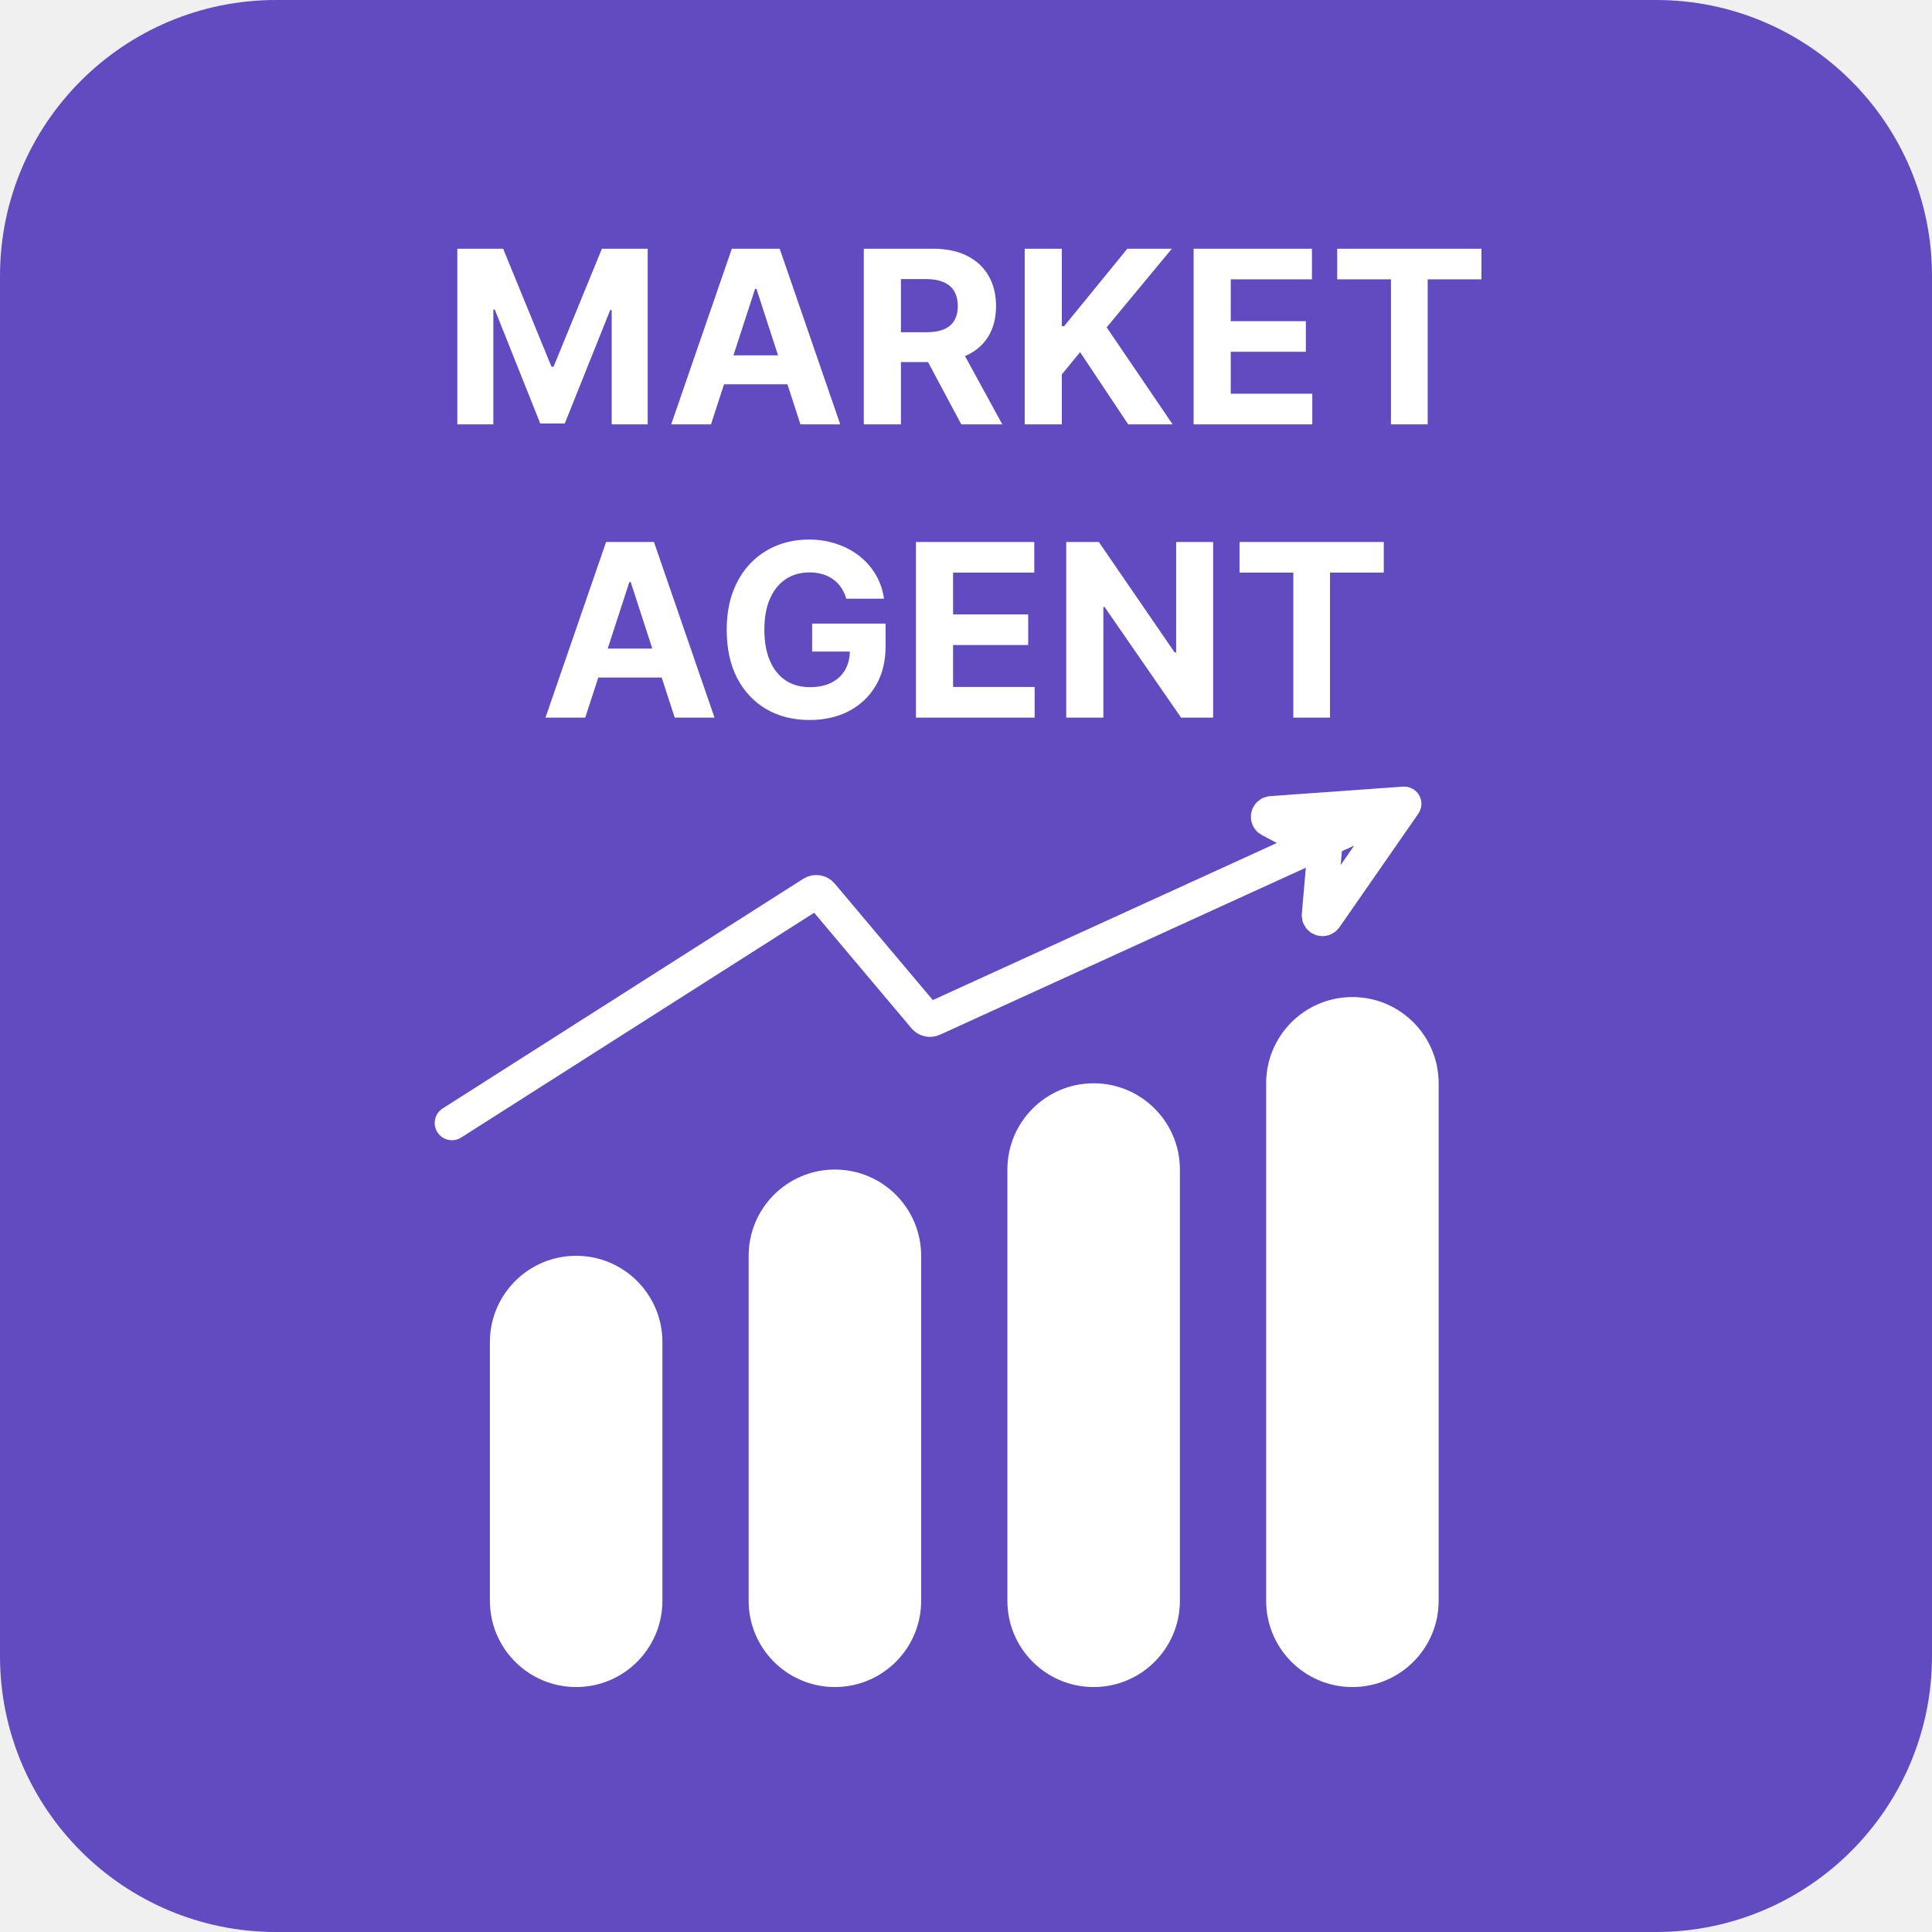
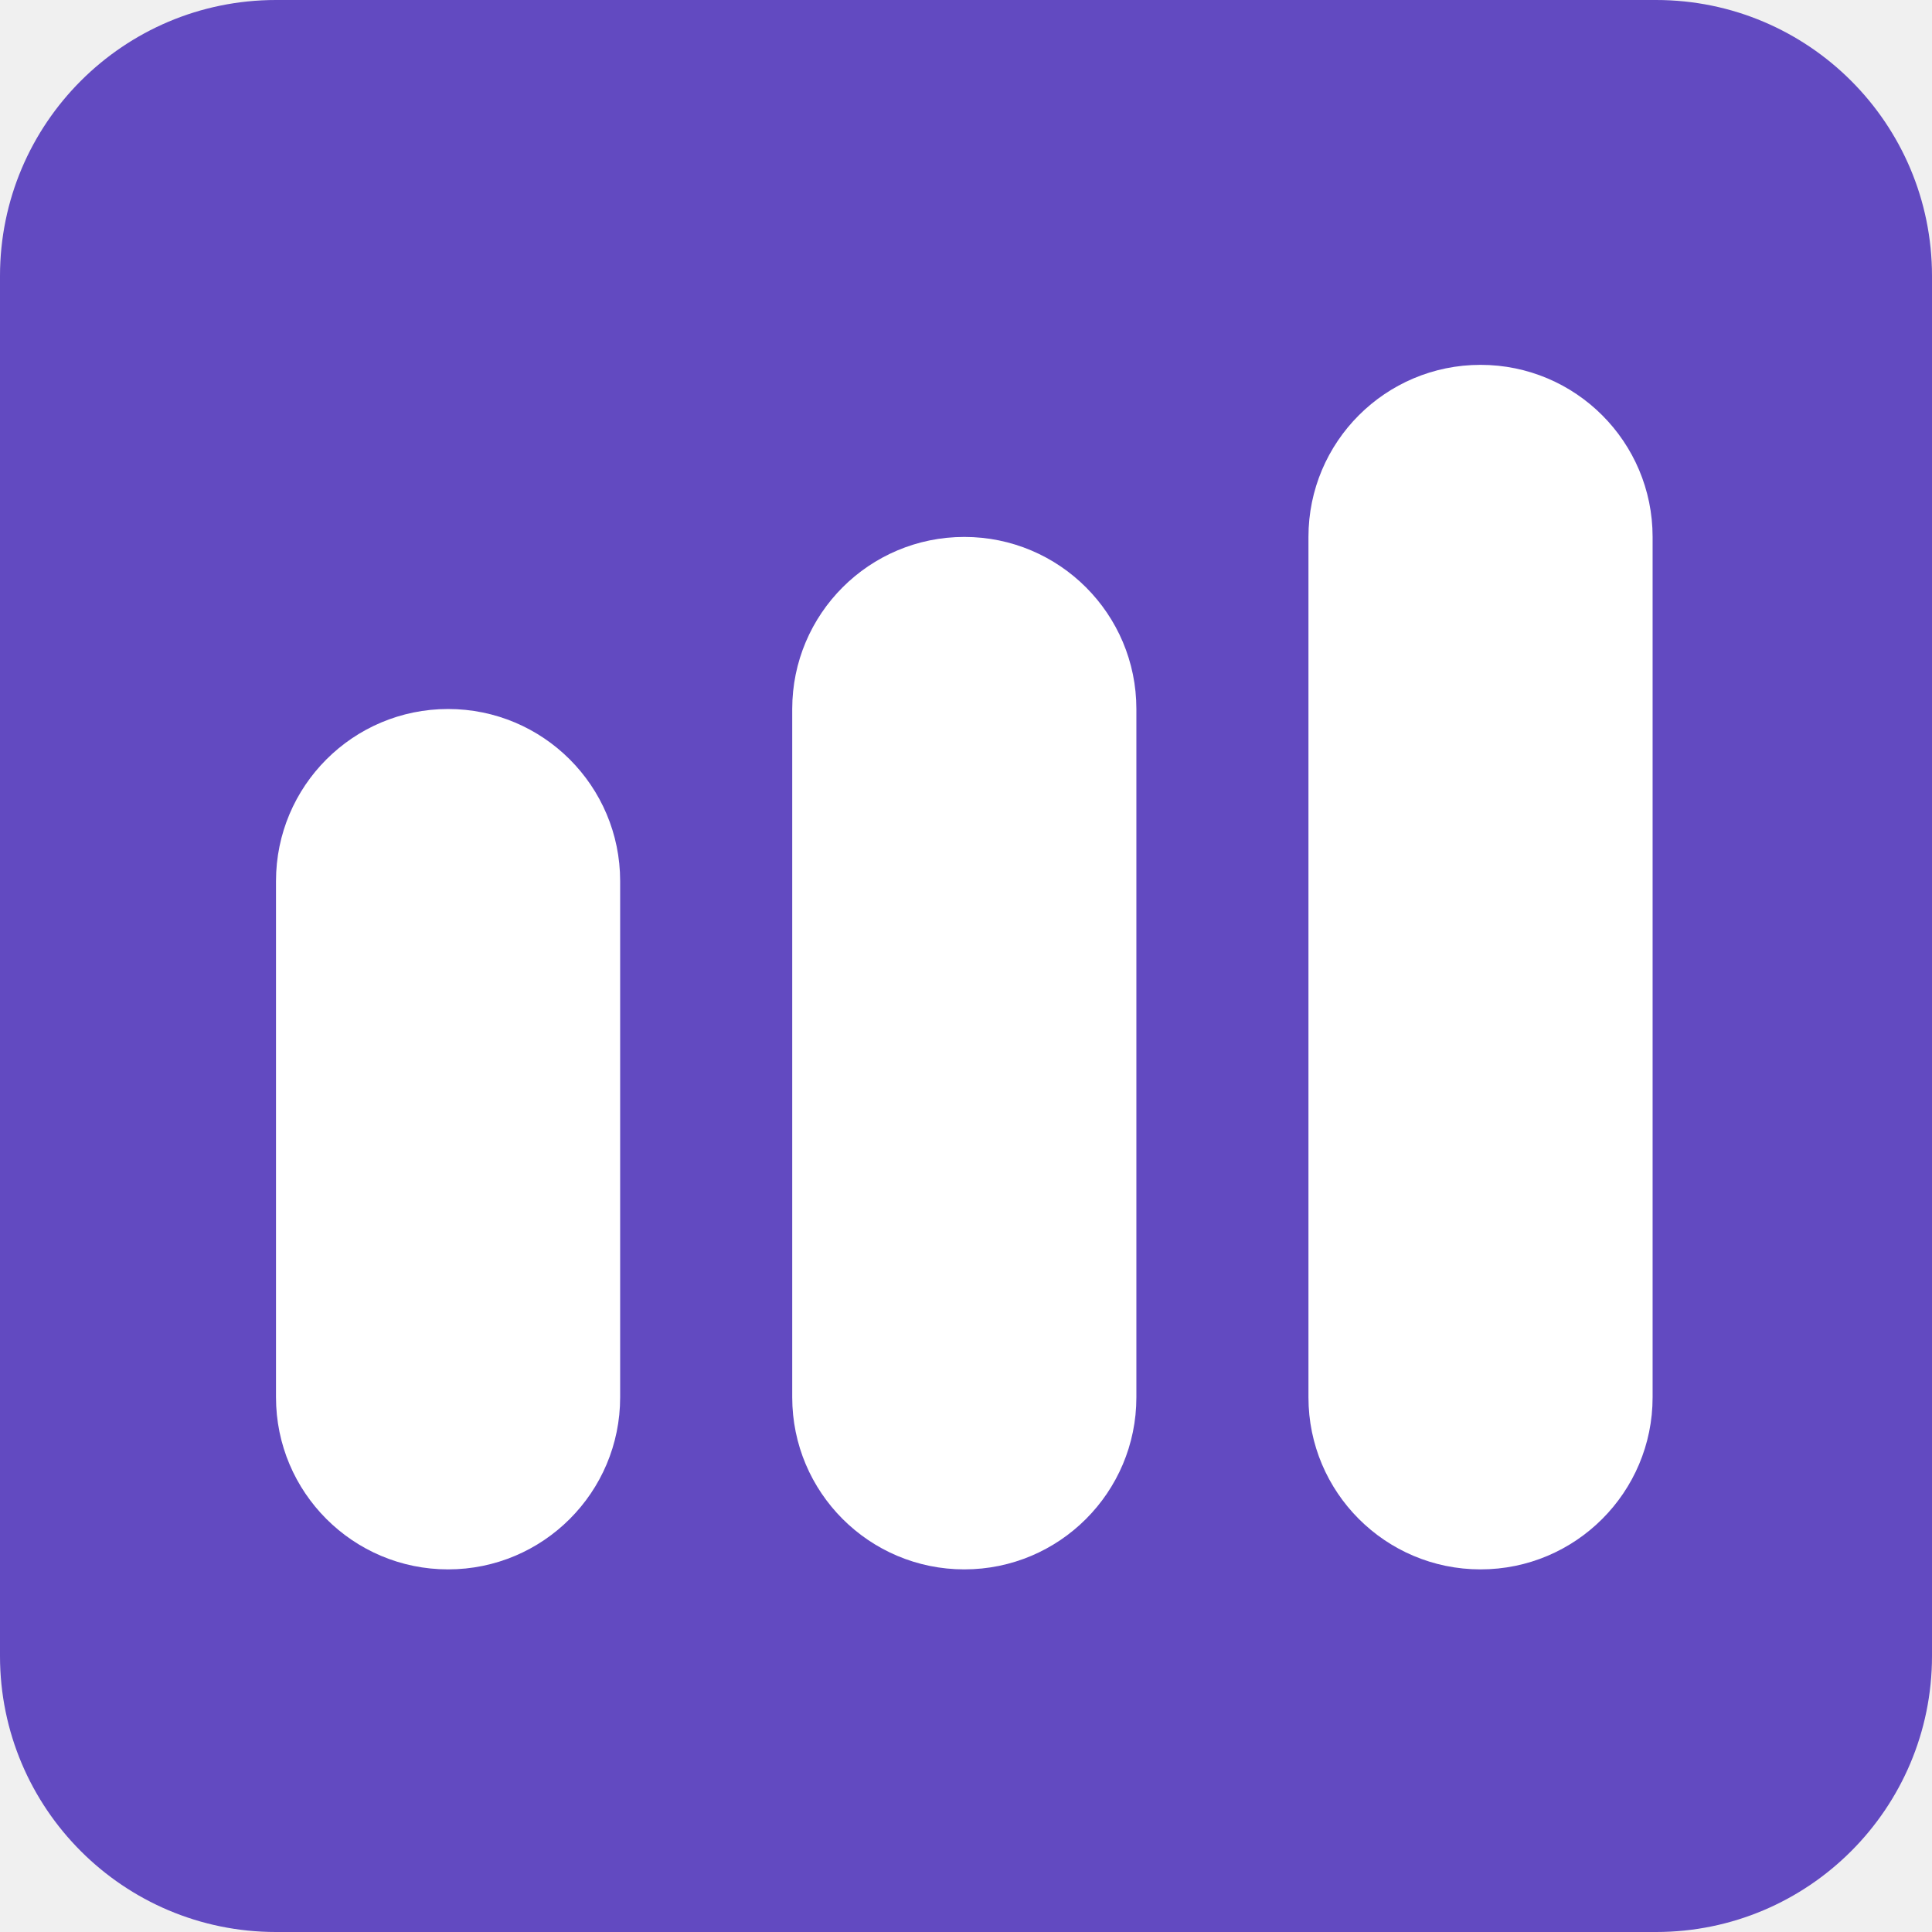
- <svg xmlns="http://www.w3.org/2000/svg" width="560" height="560" viewBox="0 0 560 560" fill="none" role="img" aria-labelledby="title description">
-   <description id="description">Market Agent logo in white on a violet rounded square.</description>
+ <svg xmlns="http://www.w3.org/2000/svg" width="560" height="560" viewBox="0 0 560 560" fill="none">
  <rect width="560" height="560" rx="80" fill="#624AC1" />
-   <path d="M132.558 72.091H145.832L159.852 106.295H160.448L174.468 72.091H187.742V123H177.302V89.864H176.879L163.705 122.751H156.595L143.42 89.74H142.998V123H132.558V72.091ZM206.085 123H194.551L212.126 72.091H225.996L243.546 123H232.012L219.26 83.724H218.862L206.085 123ZM205.364 102.989H232.609V111.391H205.364V102.989ZM250.374 123V72.091H270.459C274.303 72.091 277.585 72.779 280.303 74.154C283.037 75.513 285.117 77.444 286.542 79.946C287.984 82.432 288.705 85.357 288.705 88.721C288.705 92.102 287.975 95.01 286.517 97.446C285.059 99.865 282.946 101.722 280.178 103.014C277.427 104.307 274.096 104.953 270.185 104.953H256.737V96.303H268.445C270.5 96.303 272.207 96.021 273.566 95.457C274.925 94.894 275.936 94.049 276.599 92.922C277.278 91.795 277.618 90.395 277.618 88.721C277.618 87.031 277.278 85.605 276.599 84.445C275.936 83.285 274.917 82.407 273.541 81.81C272.182 81.197 270.467 80.891 268.396 80.891H261.137V123H250.374ZM277.866 99.832L290.519 123H278.637L266.258 99.832H277.866ZM297.011 123V72.091H307.775V94.538H308.446L326.766 72.091H339.667L320.775 94.886L339.891 123H327.015L313.069 102.07L307.775 108.533V123H297.011ZM345.973 123V72.091H380.277V80.965H356.736V93.096H378.512V101.97H356.736V114.126H380.376V123H345.973ZM387.595 80.965V72.091H429.406V80.965H413.82V123H403.181V80.965H387.595ZM169.641 208H158.107L175.682 157.091H189.553L207.102 208H195.568L182.816 168.724H182.418L169.641 208ZM168.92 187.989H196.165V196.391H168.92V187.989ZM245.294 173.547C244.946 172.337 244.457 171.268 243.828 170.34C243.198 169.396 242.427 168.6 241.516 167.954C240.621 167.291 239.594 166.786 238.434 166.438C237.29 166.089 236.022 165.915 234.63 165.915C232.028 165.915 229.742 166.562 227.769 167.854C225.814 169.147 224.289 171.028 223.196 173.497C222.102 175.95 221.555 178.949 221.555 182.496C221.555 186.042 222.094 189.058 223.171 191.544C224.248 194.03 225.773 195.927 227.745 197.237C229.717 198.529 232.045 199.175 234.73 199.175C237.166 199.175 239.246 198.745 240.969 197.883C242.709 197.005 244.035 195.77 244.946 194.179C245.874 192.588 246.338 190.707 246.338 188.536L248.526 188.859H235.401V180.756H256.704V187.169C256.704 191.643 255.76 195.488 253.87 198.703C251.981 201.902 249.379 204.371 246.065 206.111C242.751 207.834 238.956 208.696 234.68 208.696C229.907 208.696 225.715 207.644 222.102 205.539C218.489 203.418 215.672 200.41 213.65 196.516C211.645 192.605 210.642 187.964 210.642 182.595C210.642 178.469 211.239 174.79 212.432 171.558C213.642 168.31 215.332 165.559 217.503 163.305C219.674 161.052 222.201 159.336 225.085 158.16C227.968 156.983 231.092 156.395 234.456 156.395C237.34 156.395 240.024 156.817 242.51 157.663C244.996 158.491 247.2 159.668 249.122 161.192C251.061 162.717 252.644 164.532 253.87 166.636C255.097 168.724 255.884 171.028 256.232 173.547H245.294ZM265.489 208V157.091H299.793V165.965H276.253V178.096H298.028V186.97H276.253V199.126H299.893V208H265.489ZM351.632 157.091V208H342.335L320.187 175.958H319.814V208H309.051V157.091H318.497L340.471 189.108H340.918V157.091H351.632ZM359.286 165.965V157.091H401.097V165.965H385.511V208H374.872V165.965H359.286Z" fill="white" />
-   <rect x="142" y="364" width="50" height="125" rx="25" fill="white" />
-   <rect x="217" y="339" width="50" height="150" rx="25" fill="white" />
-   <rect x="292" y="314" width="50" height="175" rx="25" fill="white" />
-   <rect x="367" y="289" width="50" height="200" rx="25" fill="white" />
-   <path d="M131 325.5L235.523 258.94C236.369 258.402 237.482 258.572 238.128 259.339L268.021 294.838C268.6 295.525 269.565 295.742 270.382 295.369L407 233M407 233L368.496 235.75C367.493 235.822 367.212 237.164 368.102 237.633L383.412 245.69C383.768 245.878 383.977 246.261 383.942 246.662L382.325 265.257C382.237 266.278 383.559 266.756 384.143 265.914L407 233Z" stroke-width="10" stroke-linecap="round" stroke-linejoin="round" stroke="white" />
+   <rect x="80" y="205.508" width="99.754" height="249.385" rx="49.877" fill="white" />
+   <rect x="229.631" y="155.631" width="99.754" height="299.262" rx="49.877" fill="white" />
+   <rect x="379.262" y="105.754" width="99.754" height="349.139" rx="49.877" fill="white" />
</svg>
